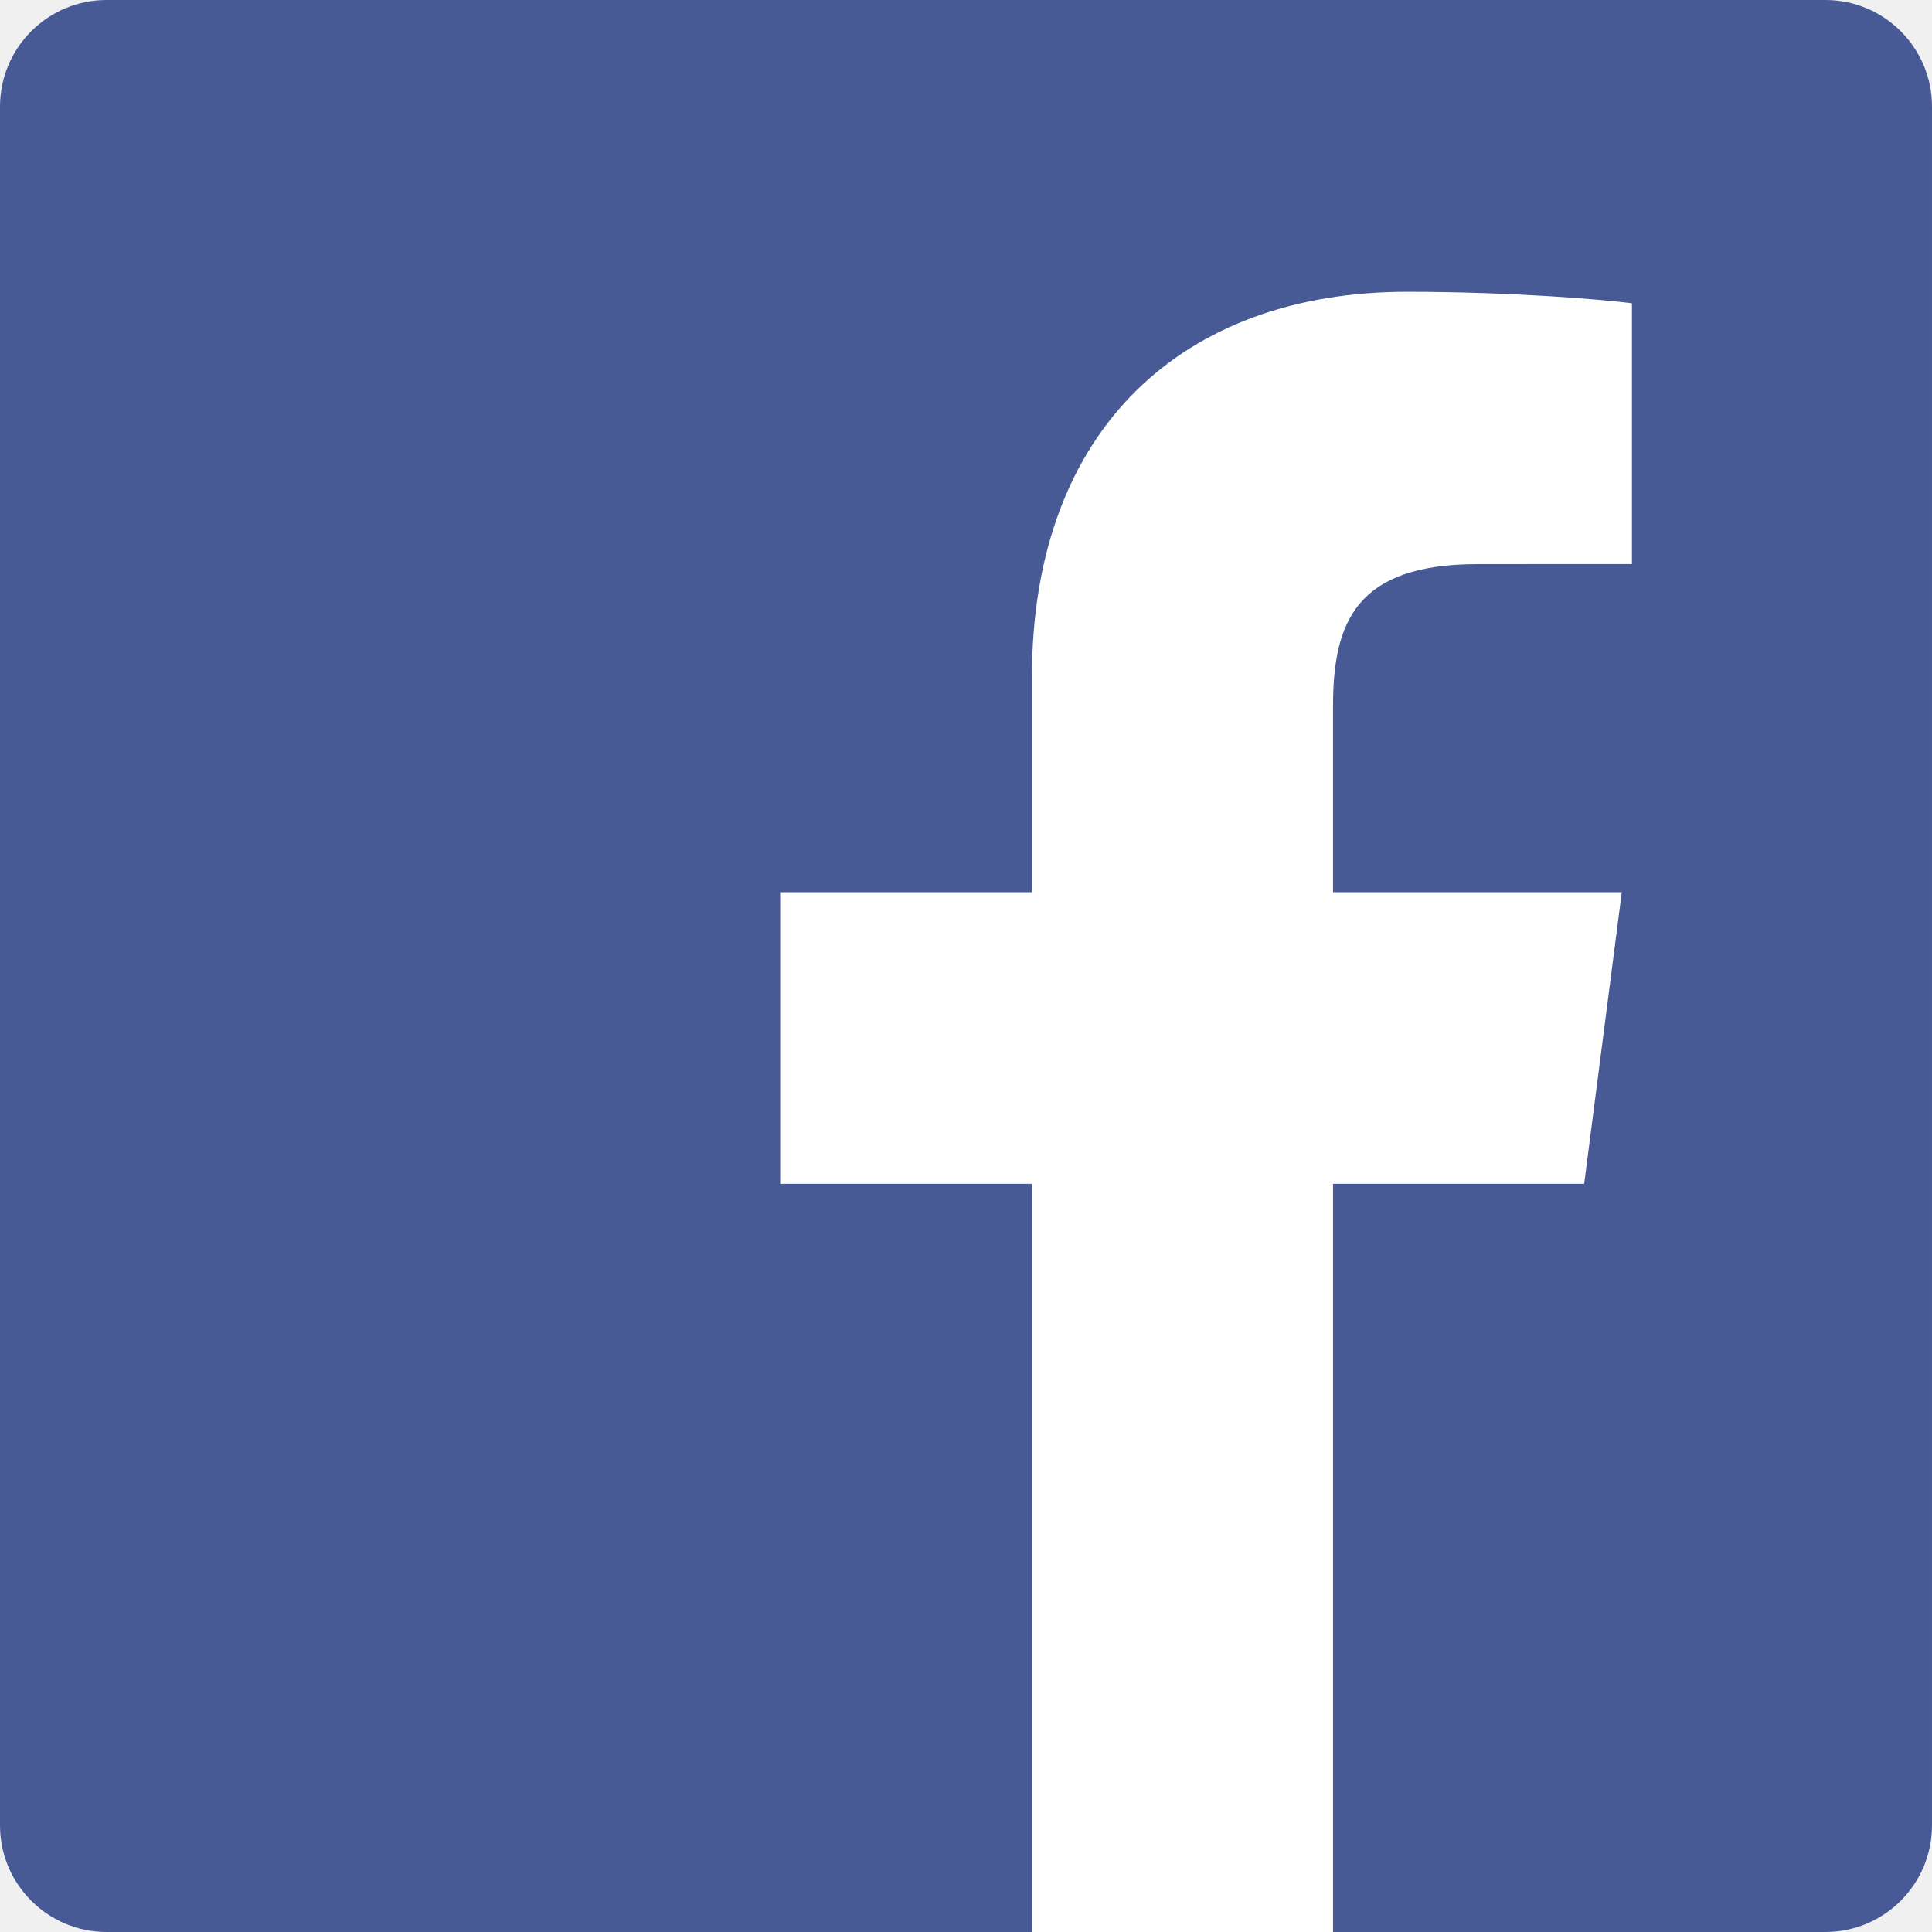
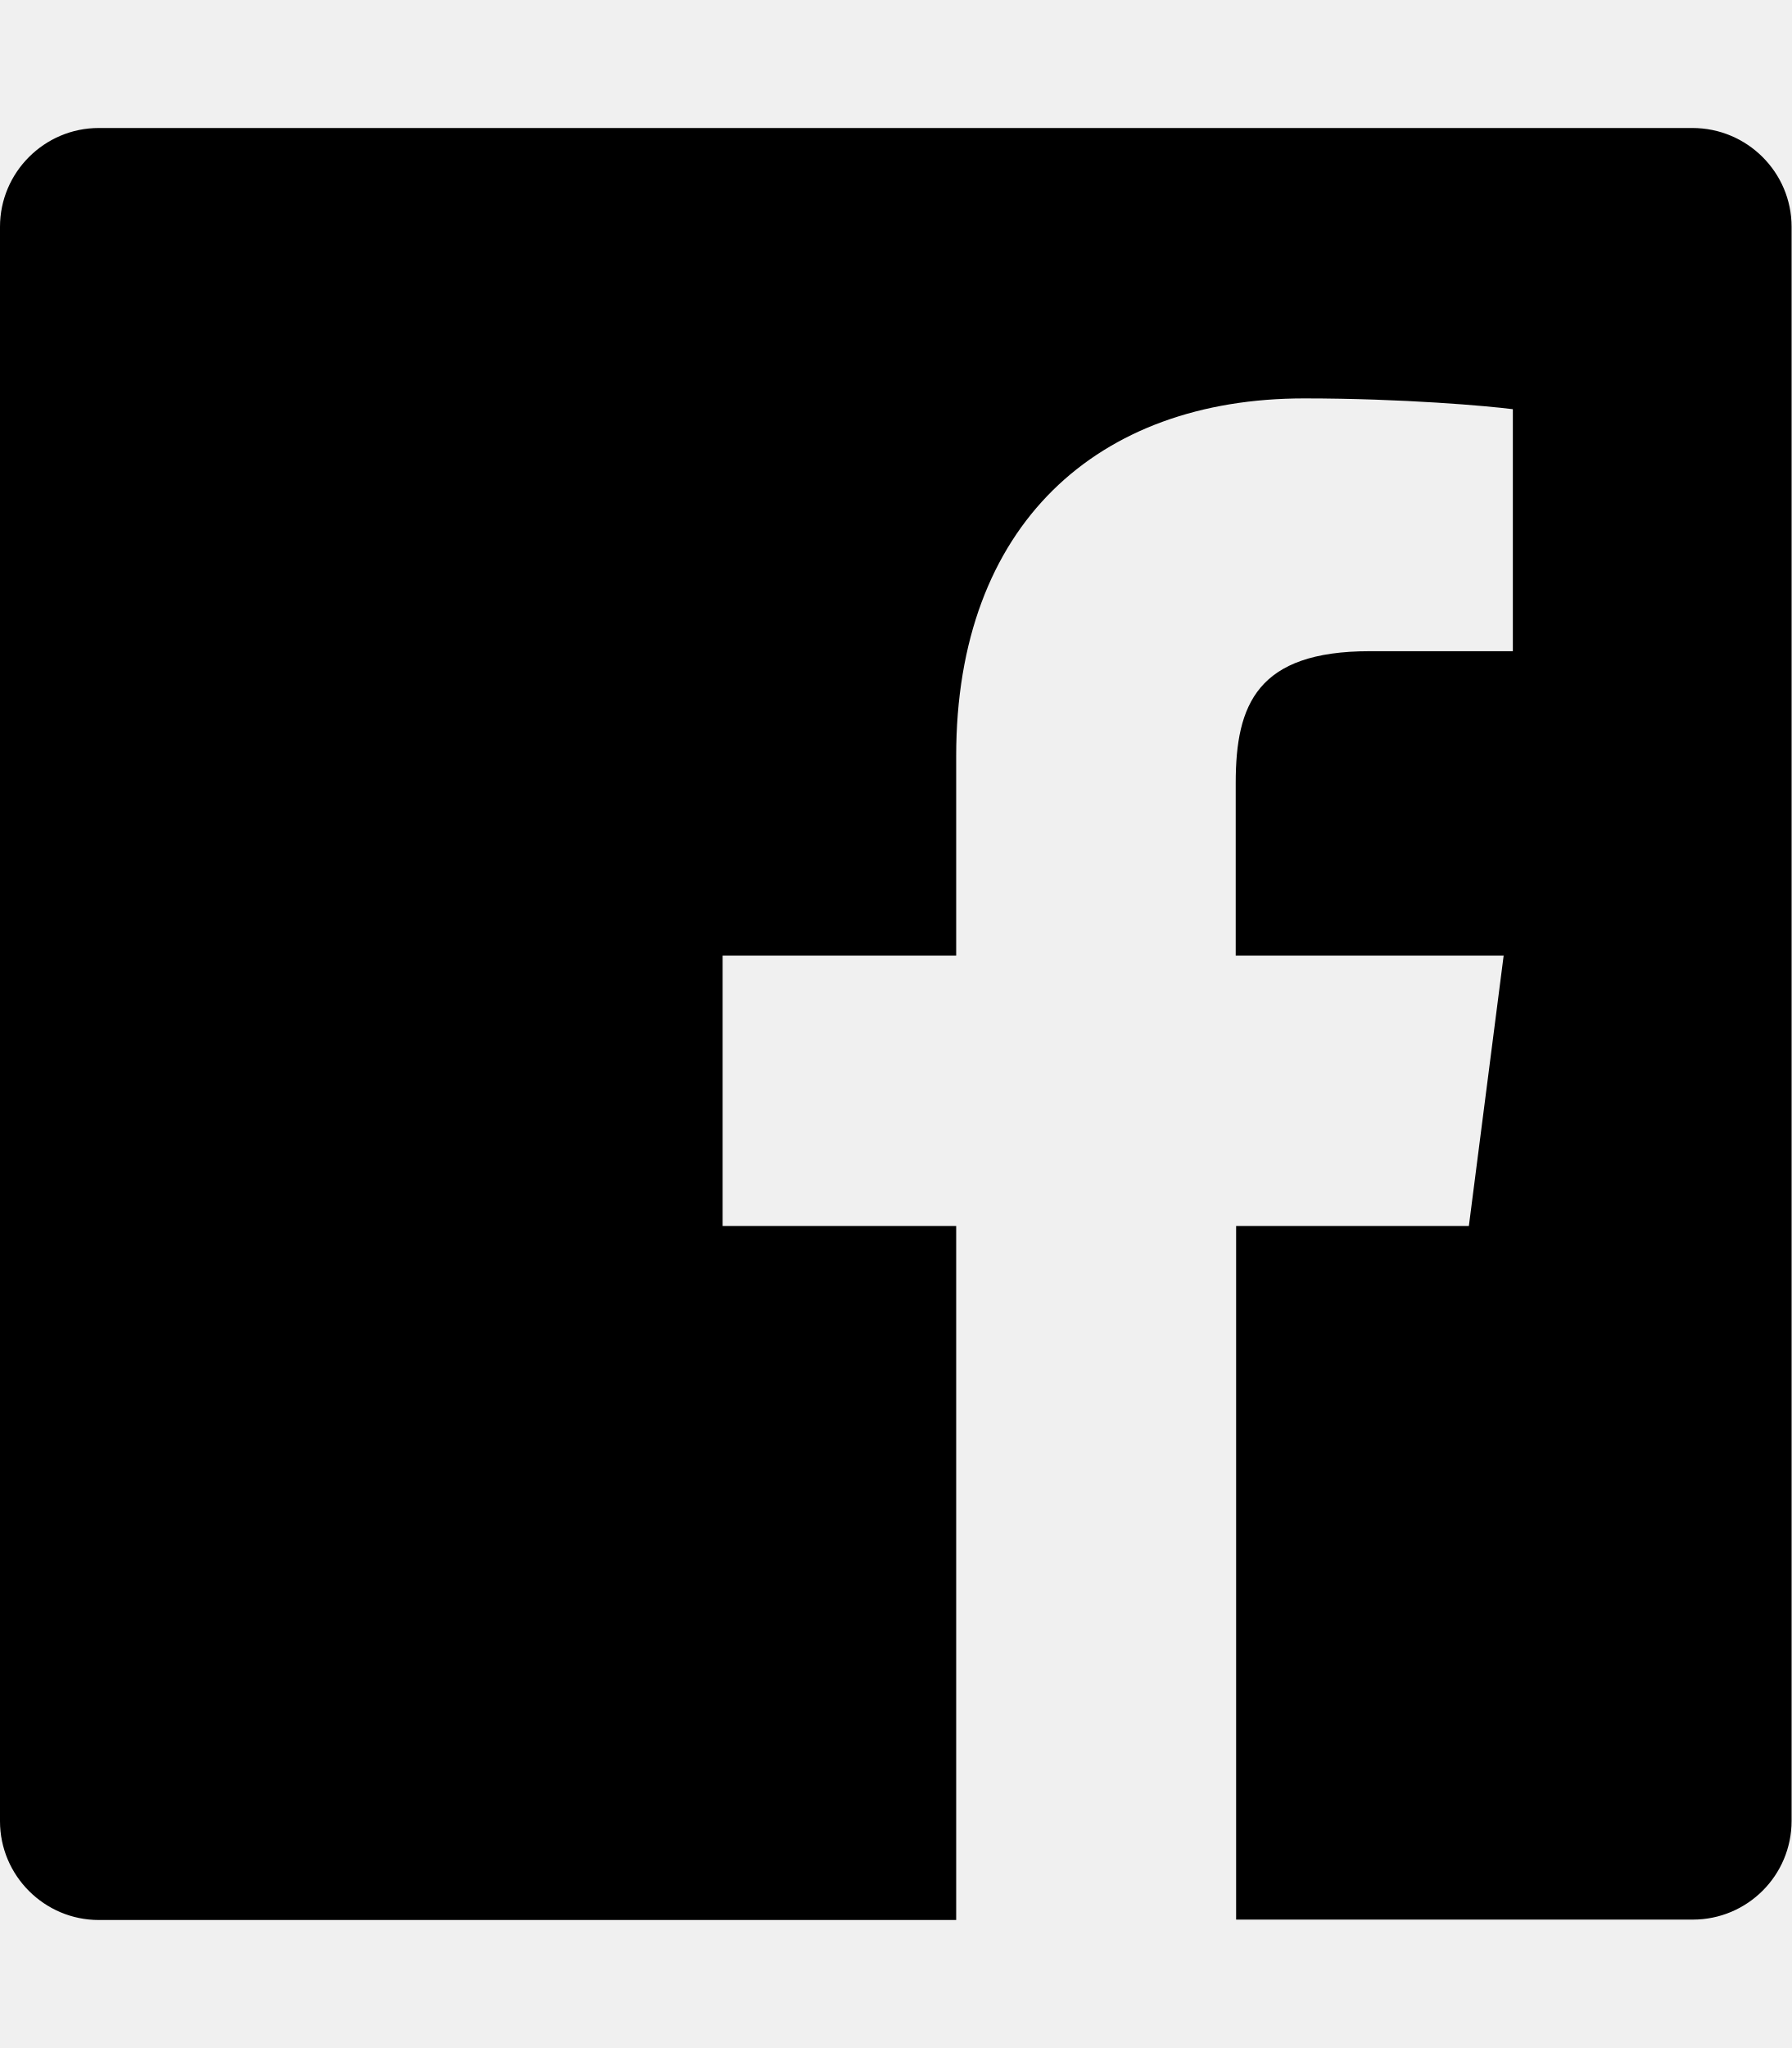
- <svg xmlns="http://www.w3.org/2000/svg" width="2500" height="2500" viewBox="0 0 266.893 266.895">
-   <path d="M252.164 266.895c8.134 0 14.729-6.596 14.729-14.73V14.73c0-8.137-6.596-14.73-14.729-14.73H14.73C6.593 0 0 6.594 0 14.73v237.434c0 8.135 6.593 14.73 14.73 14.73h237.434z" fill="#485a96" />
-   <path d="M184.152 266.895V163.539h34.692l5.194-40.28h-39.887V97.542c0-11.662 3.238-19.609 19.962-19.609l21.329-.01V41.897c-3.689-.49-16.351-1.587-31.08-1.587-30.753 0-51.807 18.771-51.807 53.244v29.705h-34.781v40.28h34.781v103.355h41.597z" fill="#fff" />
+ <svg xmlns="http://www.w3.org/2000/svg" viewBox="0 0 448 512">
+   <path d="M448 56.7v398.5c0 13.7-11.1 24.7-24.7 24.7H309.1V306.5h58.2l8.7-67.6h-67v-43.2c0-19.6 5.4-32.9 33.5-32.9h35.8v-60.5c-6.2-.8-27.4-2.7-52.2-2.7-51.6 0-87 31.5-87 89.4v49.9h-58.4v67.6h58.4V480H24.7C11.1 480 0 468.9 0 455.3V56.7C0 43.1 11.1 32 24.7 32h398.5c13.7 0 24.8 11.1 24.8 24.7z" />
</svg>
